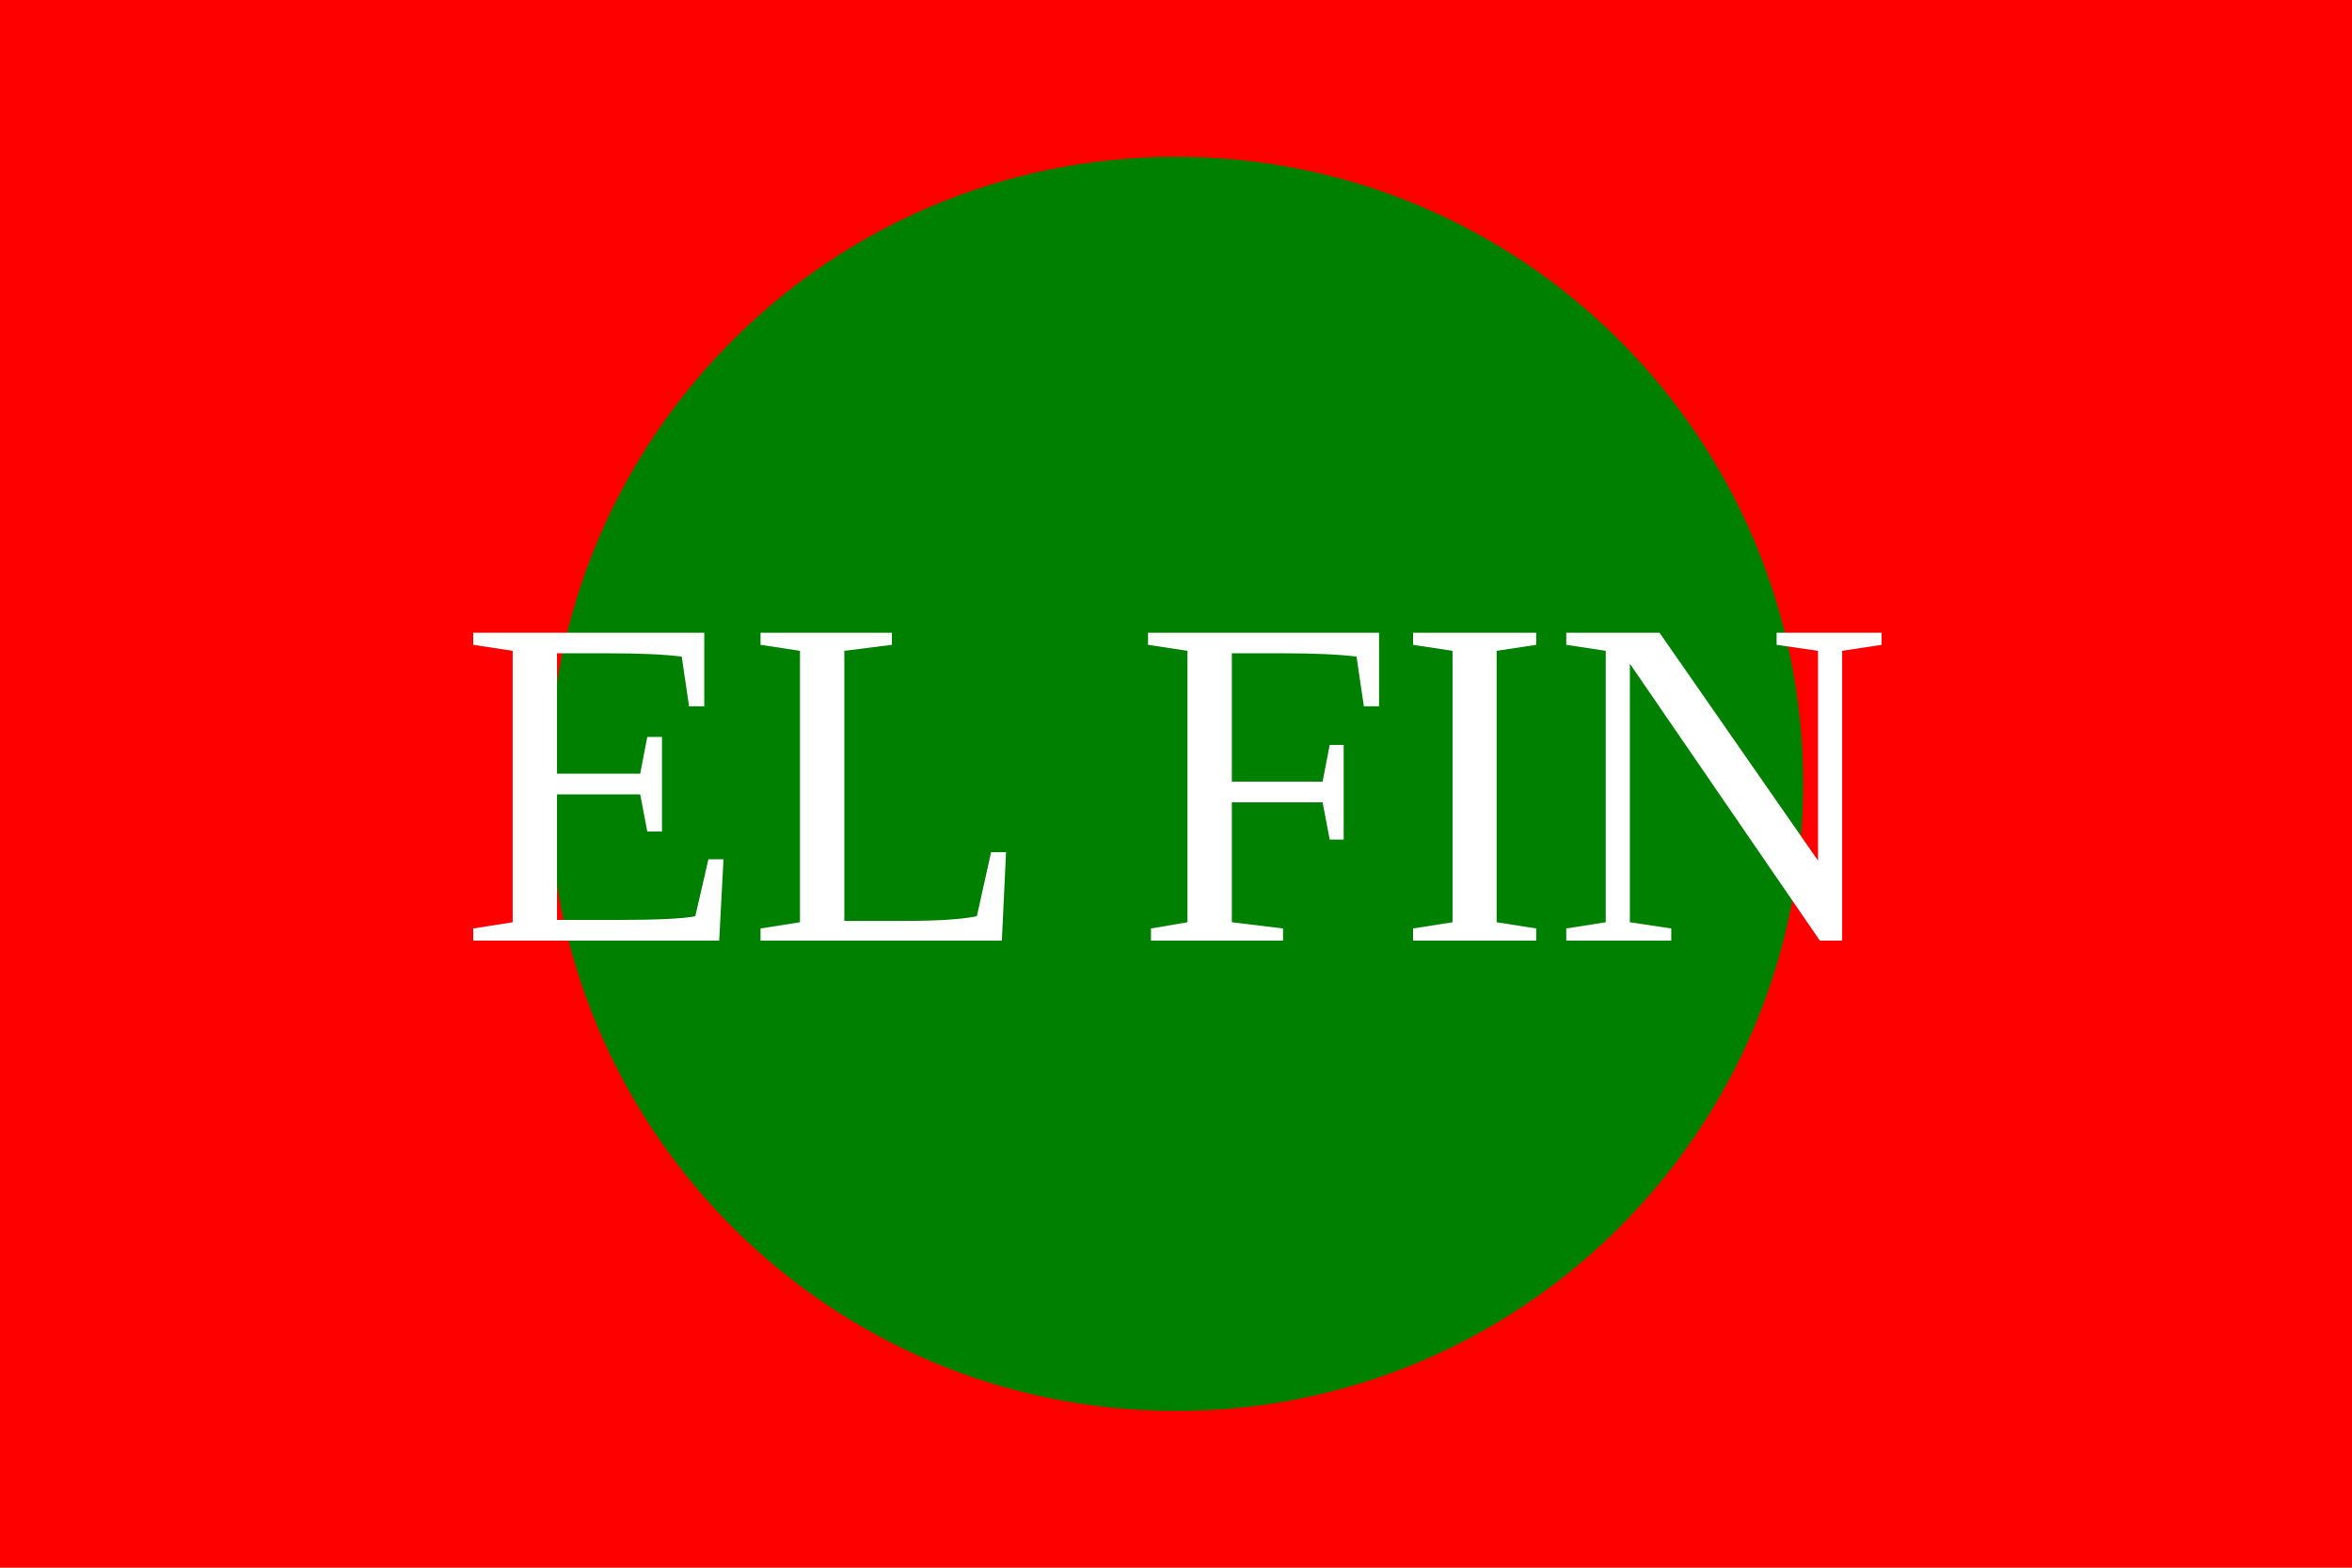
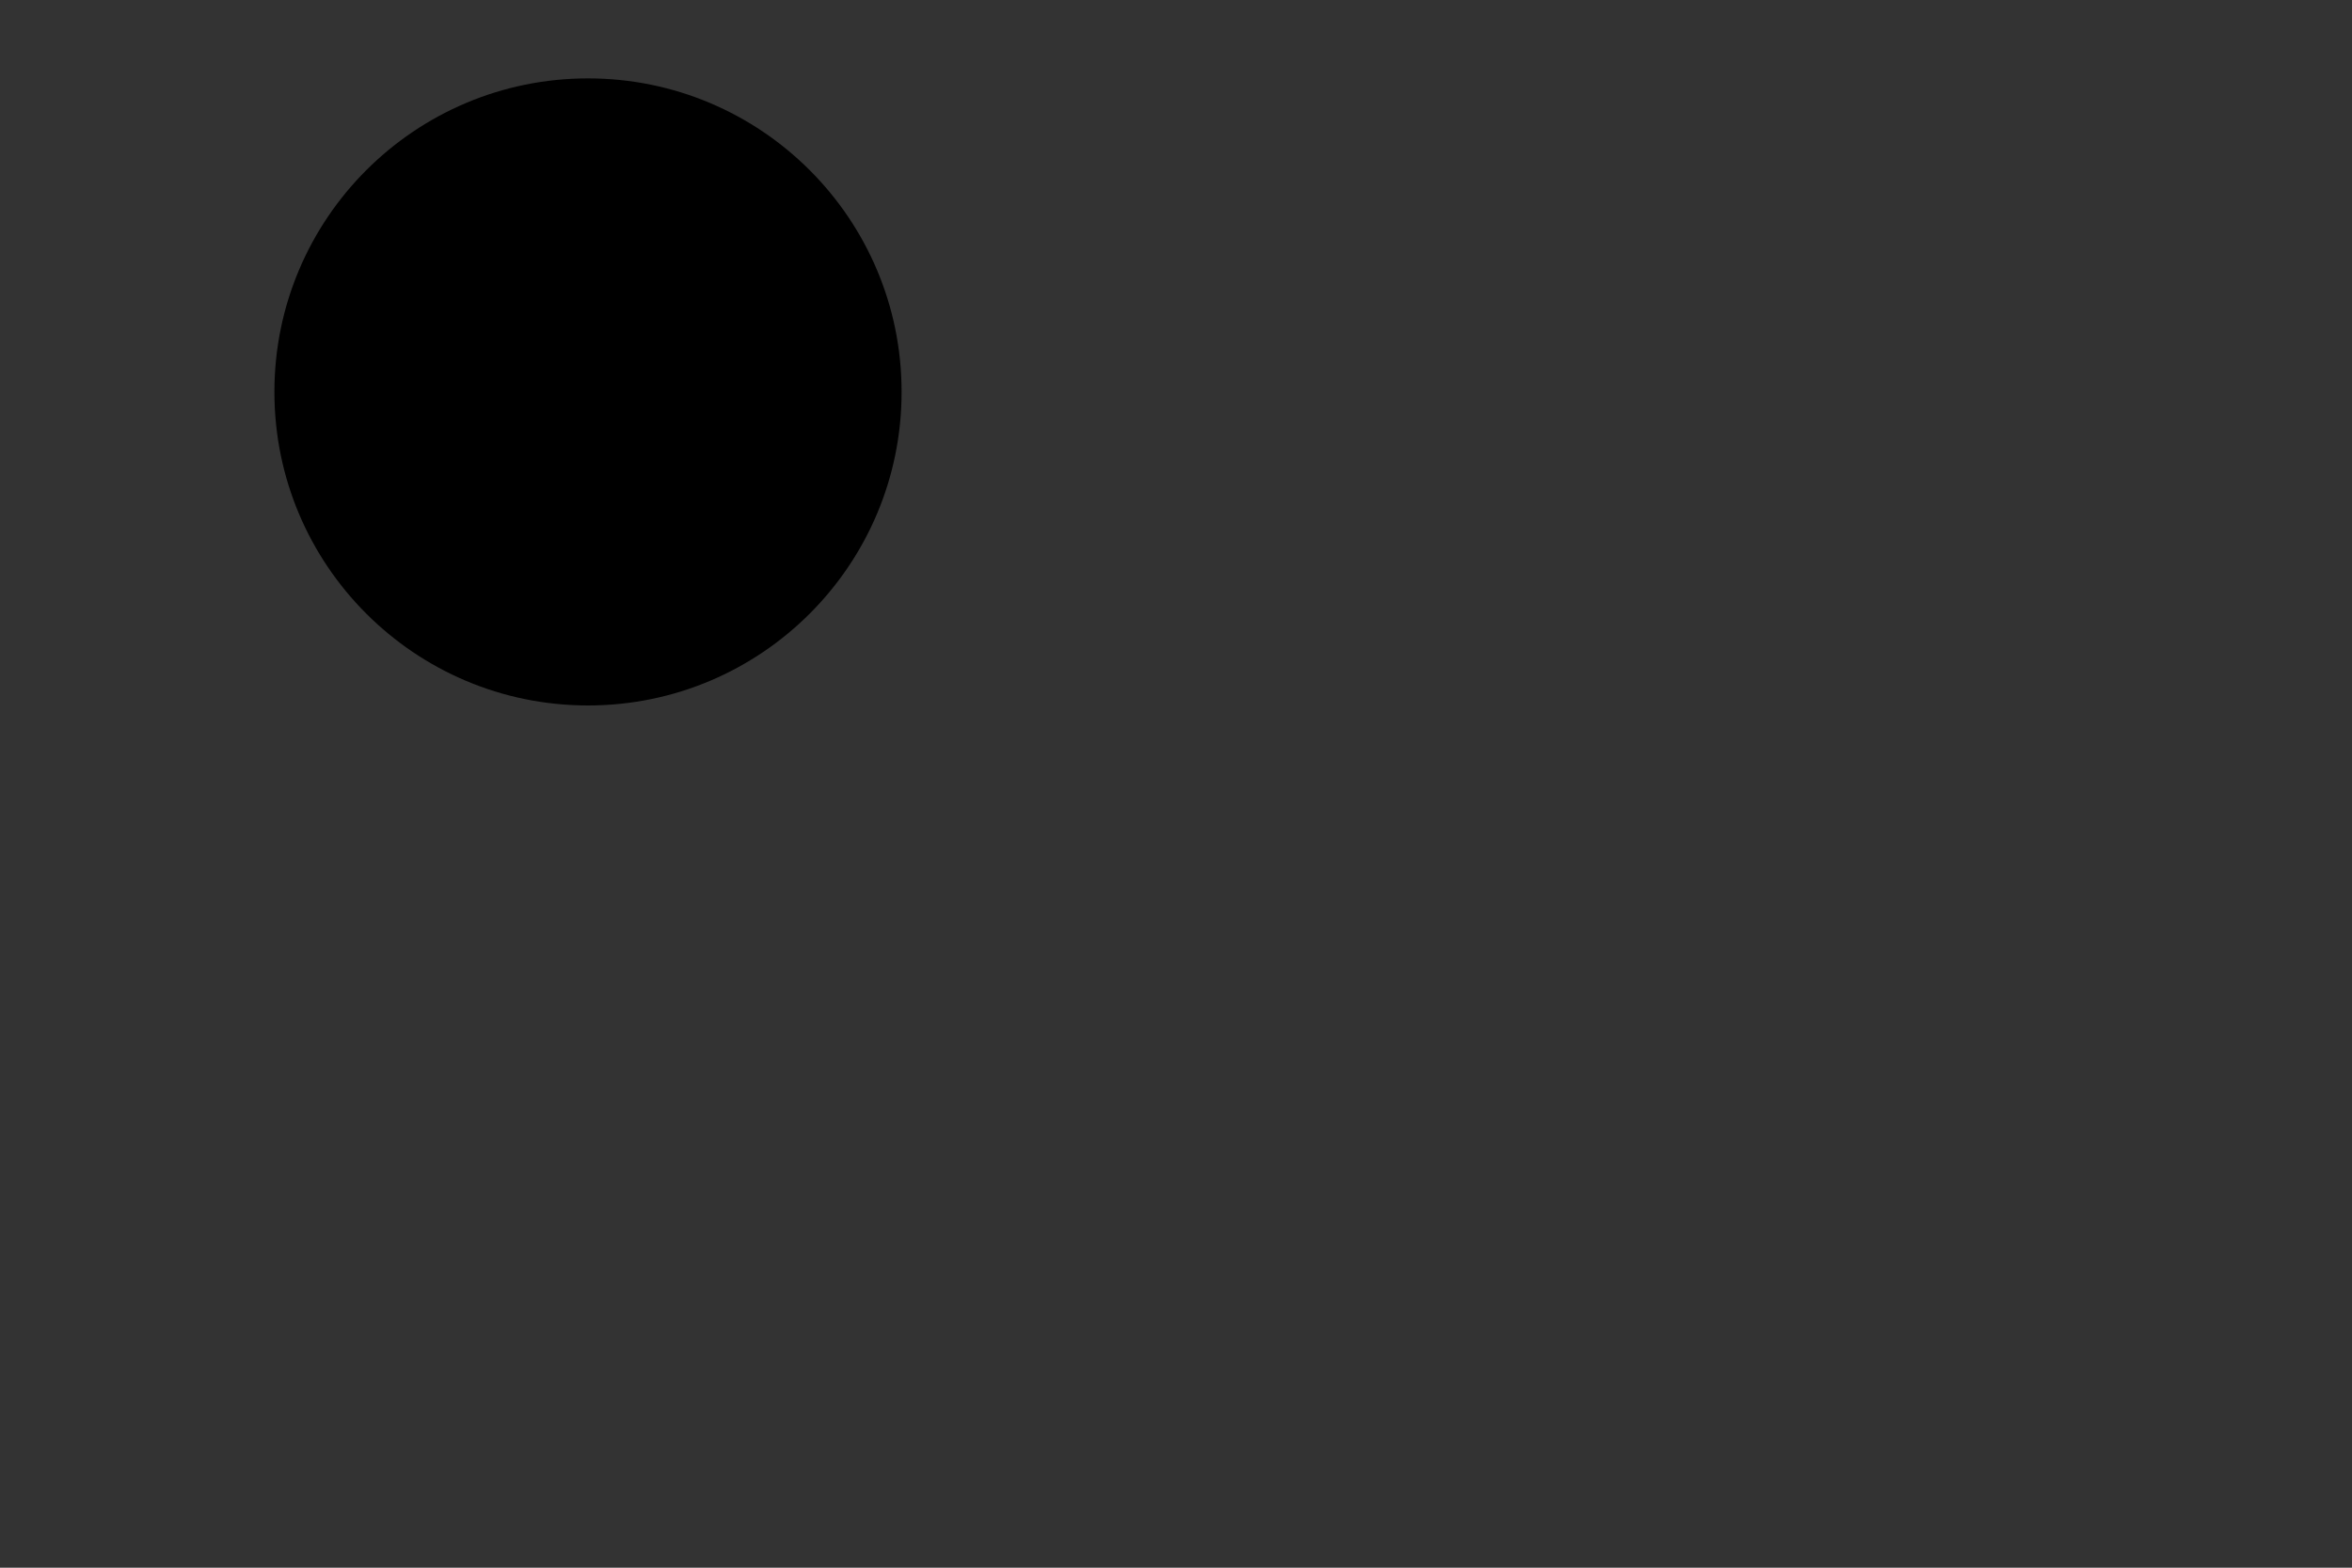
- <svg xmlns="http://www.w3.org/2000/svg" version="1.1" baseProfile="full" width="300" height="200">
-   <rect width="100%" height="100%" fill="red" />
-   <circle cx="150" cy="100" r="80" fill="green" />
-   <text x="150" y="120" font-size="60" text-anchor="middle" fill="white">
-         EL FIN
-       </text>
+ <svg xmlns="http://www.w3.org/2000/svg" version="1.1" baseProfile="full" width="600" height="400">
+   <rect width="100%" height="100%" fill="#333" />
+   <circle cx="150" cy="100" r="80" fill="black" />
</svg>
